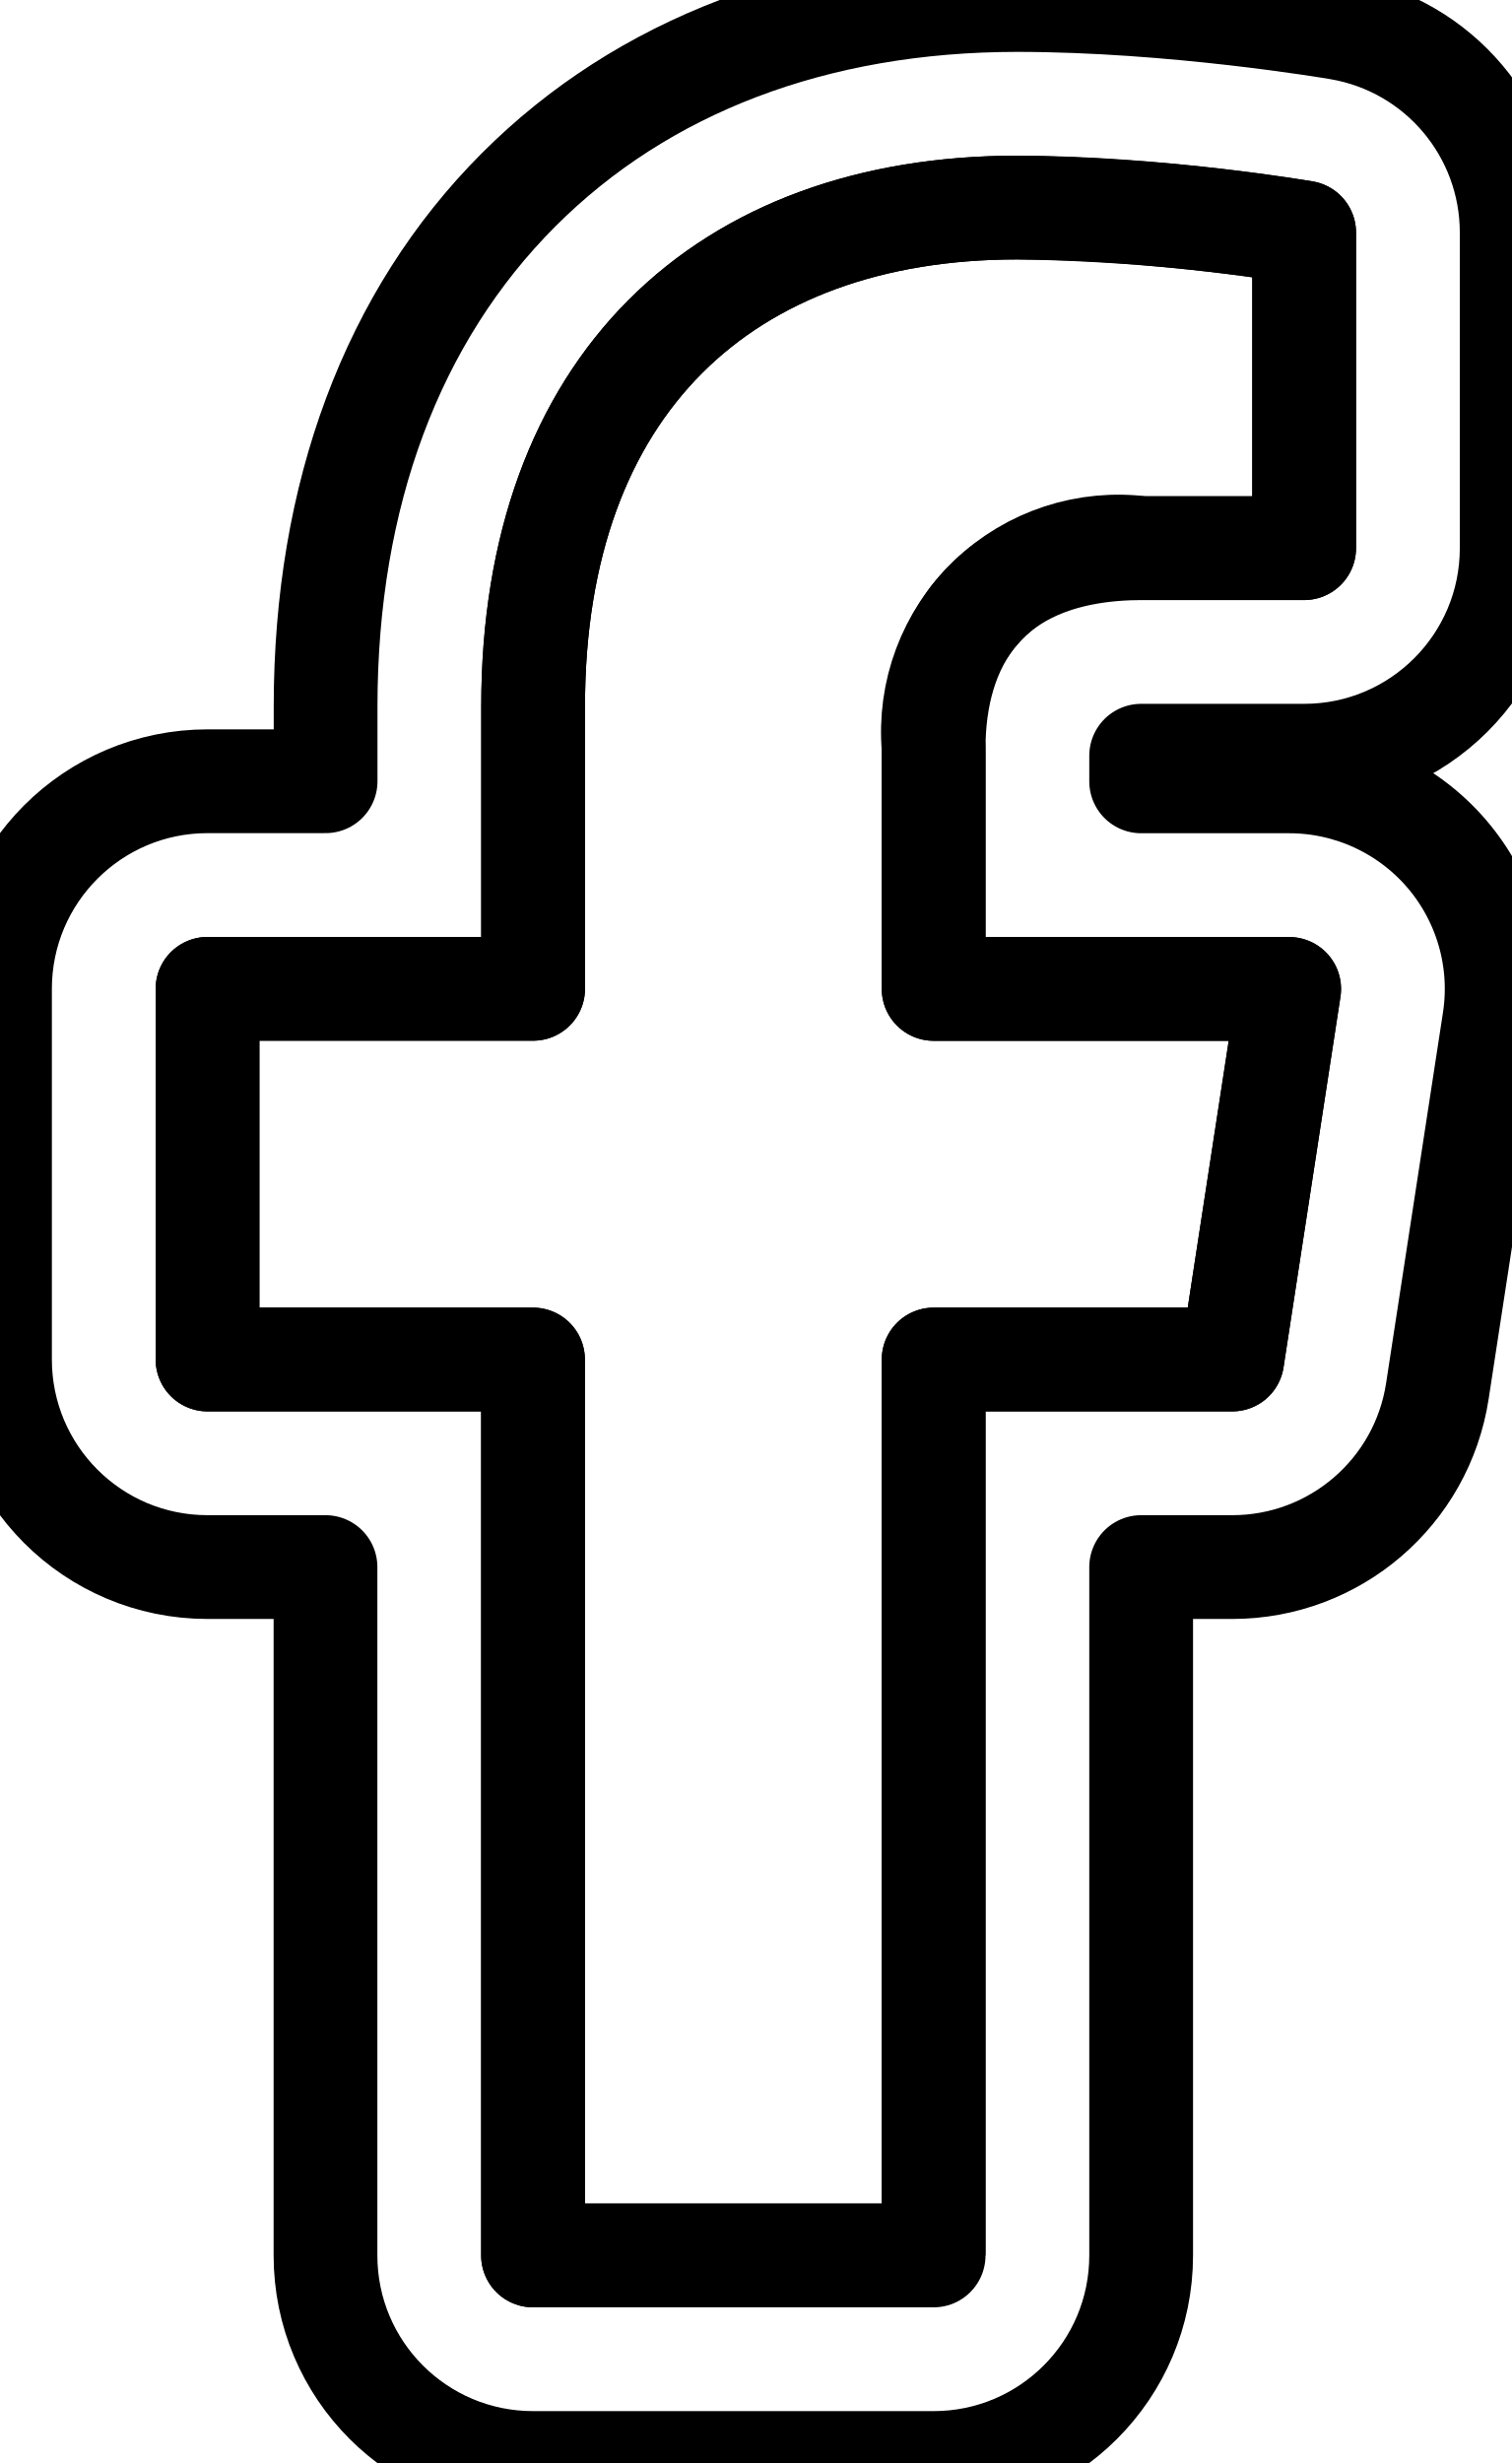
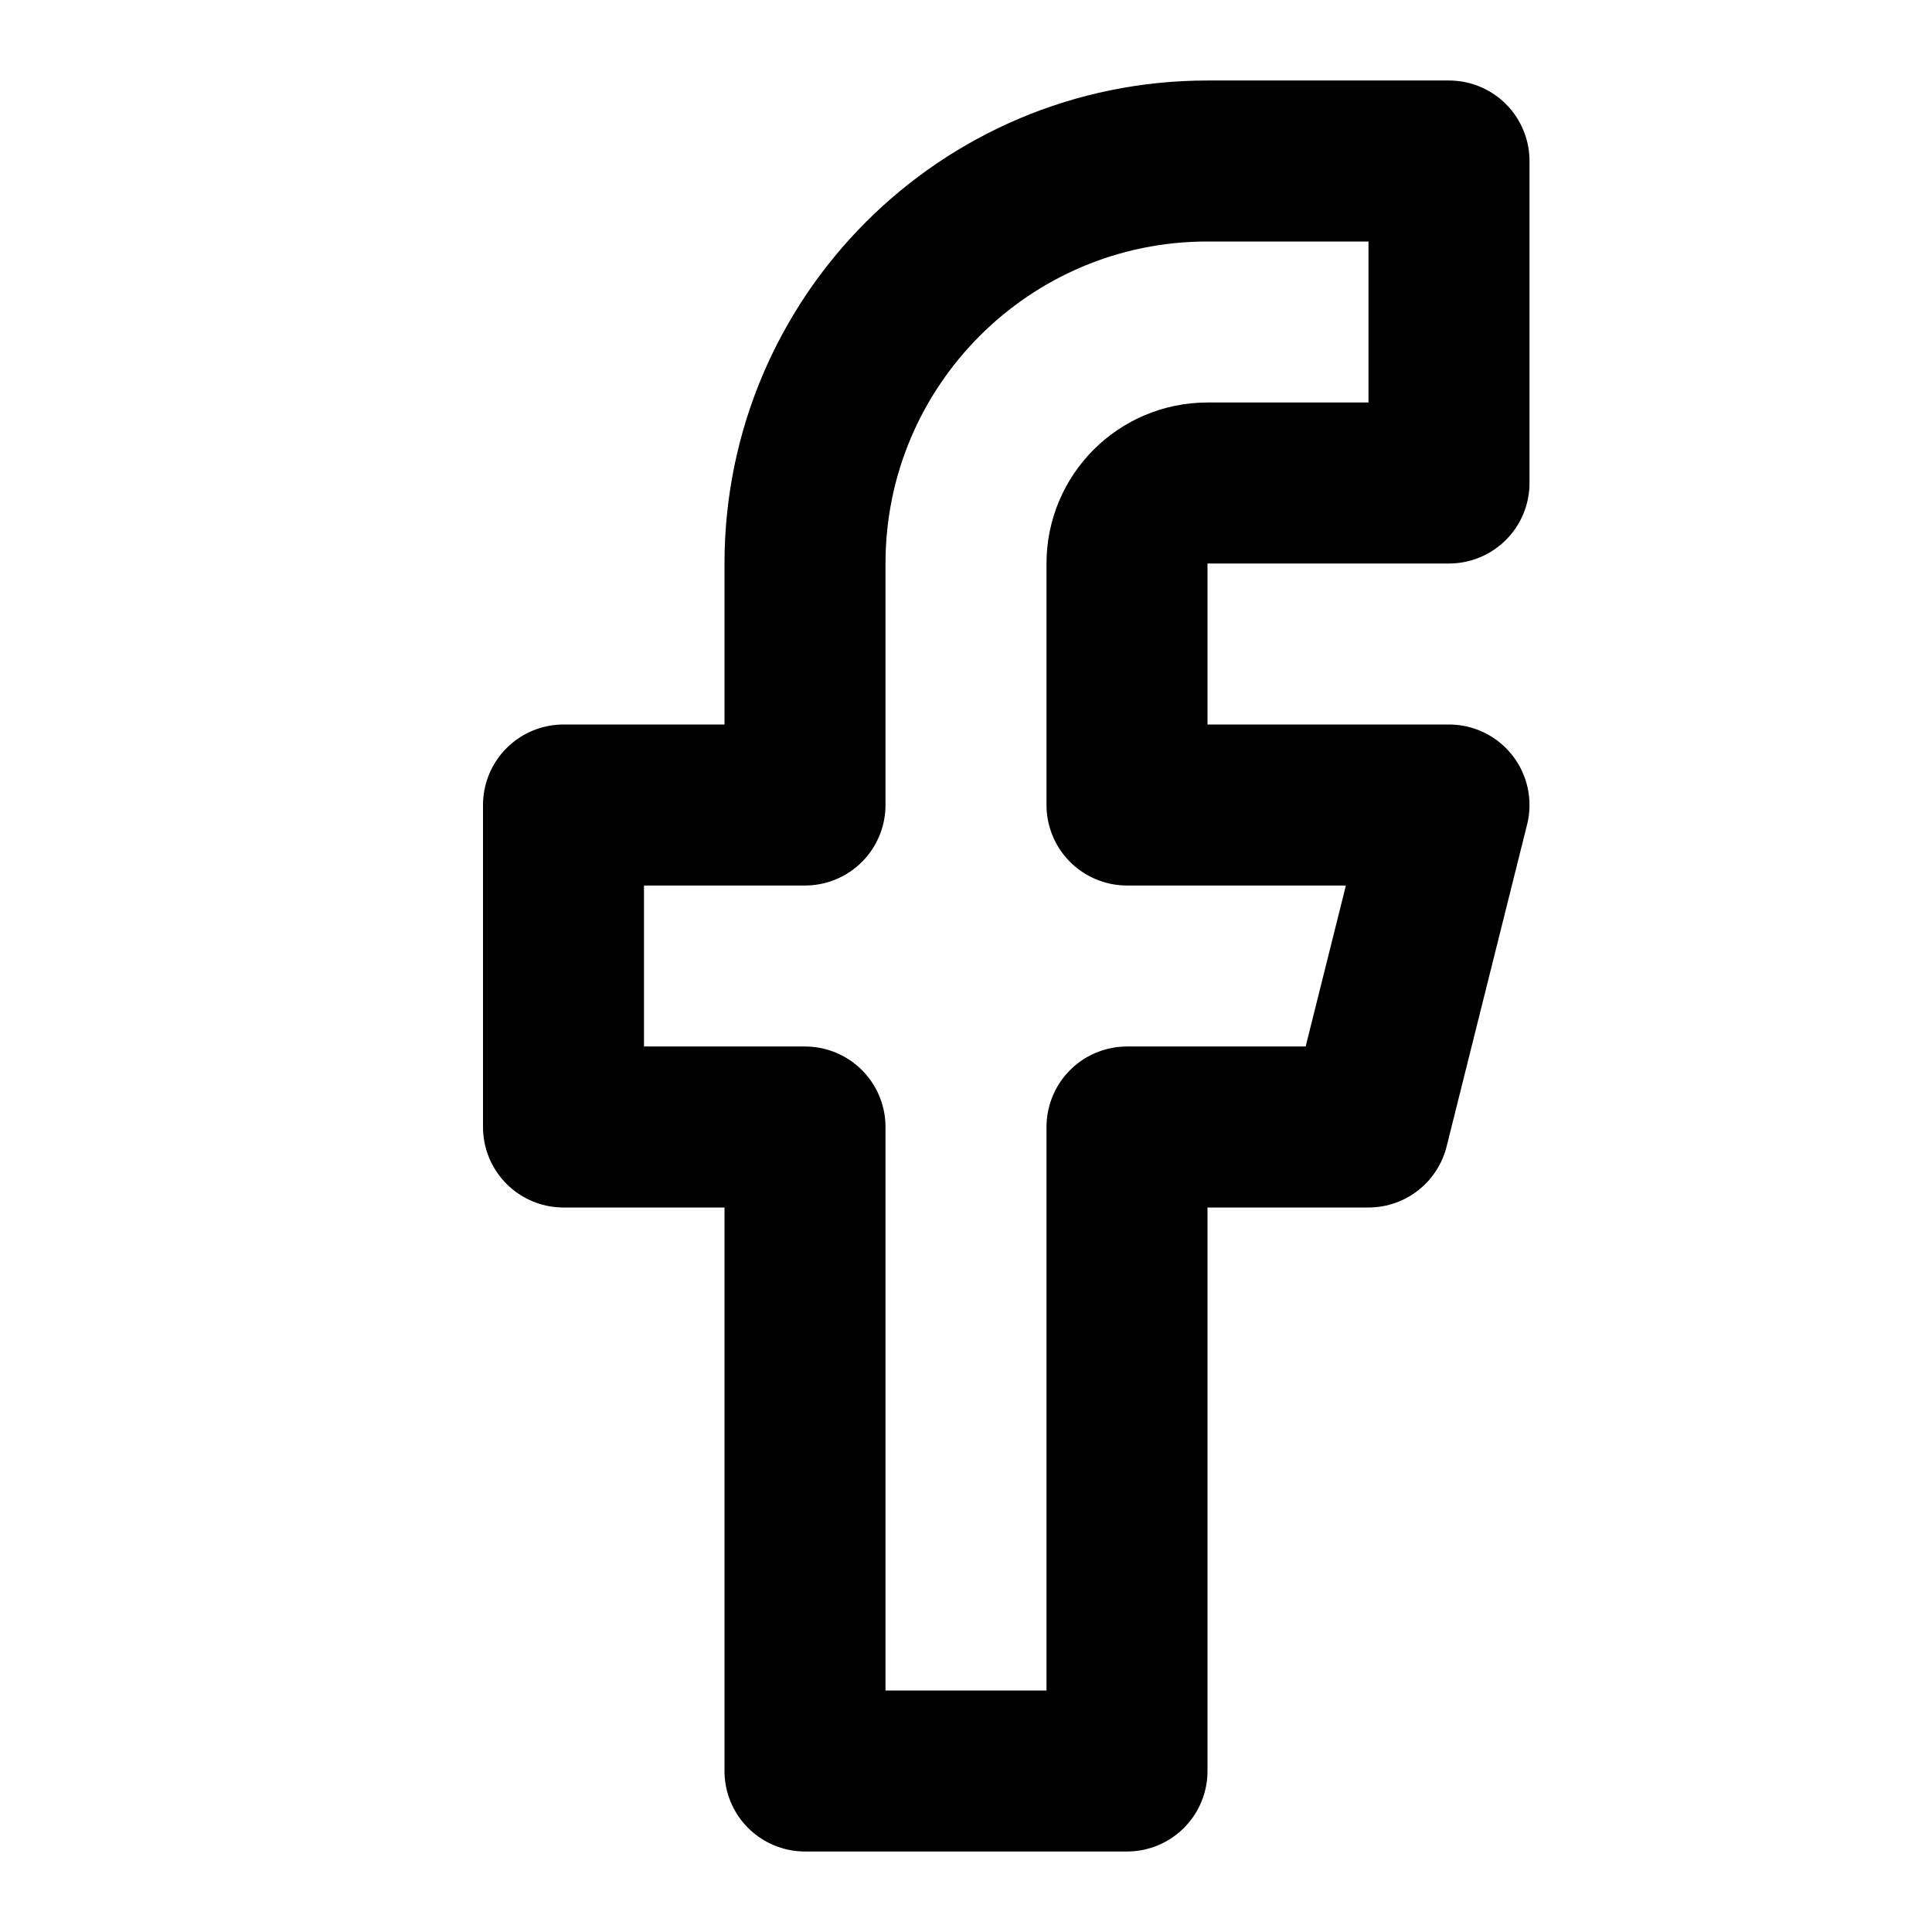
- <svg xmlns="http://www.w3.org/2000/svg" width="14.569" height="23.733" viewBox="0 0 14.569 23.733">
-   <defs>
-     <style>.a{fill:none;stroke-linejoin:round;}.b,.c{stroke:black;}</style>
-   </defs>
-   <g class="a" transform="translate(0.391 2)">
-     <path class="b" d="M11.485,11.1l.548-3.571H8.607V5.211a1.786,1.786,0,0,1,2.013-1.929h1.558V.241A19.014,19.014,0,0,0,9.413,0C6.591,0,4.747,1.71,4.747,4.807V7.528H1.609V11.1H4.746v8.633H8.607V11.1Z" />
-     <path class="c" d="M 8.607 19.733 L 8.607 11.1 L 11.485 11.1 L 12.034 7.529 L 8.607 7.529 L 8.607 5.211 C 8.607 4.234 9.086 3.282 10.621 3.282 L 12.178 3.282 L 12.178 0.241 C 12.178 0.241 10.764 5.295410119288135e-06 9.413 5.295410119288135e-06 C 6.591 5.295410119288135e-06 4.747 1.71 4.747 4.807 L 4.747 7.528 L 1.609 7.528 L 1.609 11.1 L 4.746 11.1 L 4.746 19.733 L 8.607 19.733 M 8.607 21.733 L 4.746 21.733 C 3.641 21.733 2.746 20.838 2.746 19.733 L 2.746 13.1 L 1.609 13.1 C 0.504 13.1 -0.391 12.205 -0.391 11.1 L -0.391 7.528 C -0.391 6.424 0.504 5.528 1.609 5.528 L 2.747 5.528 L 2.747 4.807 C 2.747 2.768 3.39 1.047 4.607 -0.171 C 5.802 -1.368 7.464 -2 9.413 -2 C 10.916 -2 12.45 -1.741 12.515 -1.73 C 13.476 -1.566 14.178 -0.734 14.178 0.241 L 14.178 3.282 C 14.178 4.386 13.283 5.282 12.178 5.282 L 10.621 5.282 C 10.616 5.282 10.612 5.282 10.607 5.282 L 10.607 5.529 L 12.034 5.529 C 12.617 5.529 13.171 5.784 13.551 6.226 C 13.931 6.669 14.099 7.256 14.01 7.832 L 13.462 11.403 C 13.313 12.379 12.473 13.1 11.485 13.1 L 10.607 13.1 L 10.607 19.733 C 10.607 20.838 9.711 21.733 8.607 21.733 Z" />
-   </g>
+ <svg xmlns="http://www.w3.org/2000/svg" width="48" height="48" viewBox="0 0 24 24" fill="none" stroke="currentColor" stroke-width="2" stroke-linecap="round" stroke-linejoin="round" class="feather feather-facebook">
+   <path d="M18 2h-3a5 5 0 0 0-5 5v3H7v4h3v8h4v-8h3l1-4h-4V7a1 1 0 0 1 1-1h3z" />
</svg>
